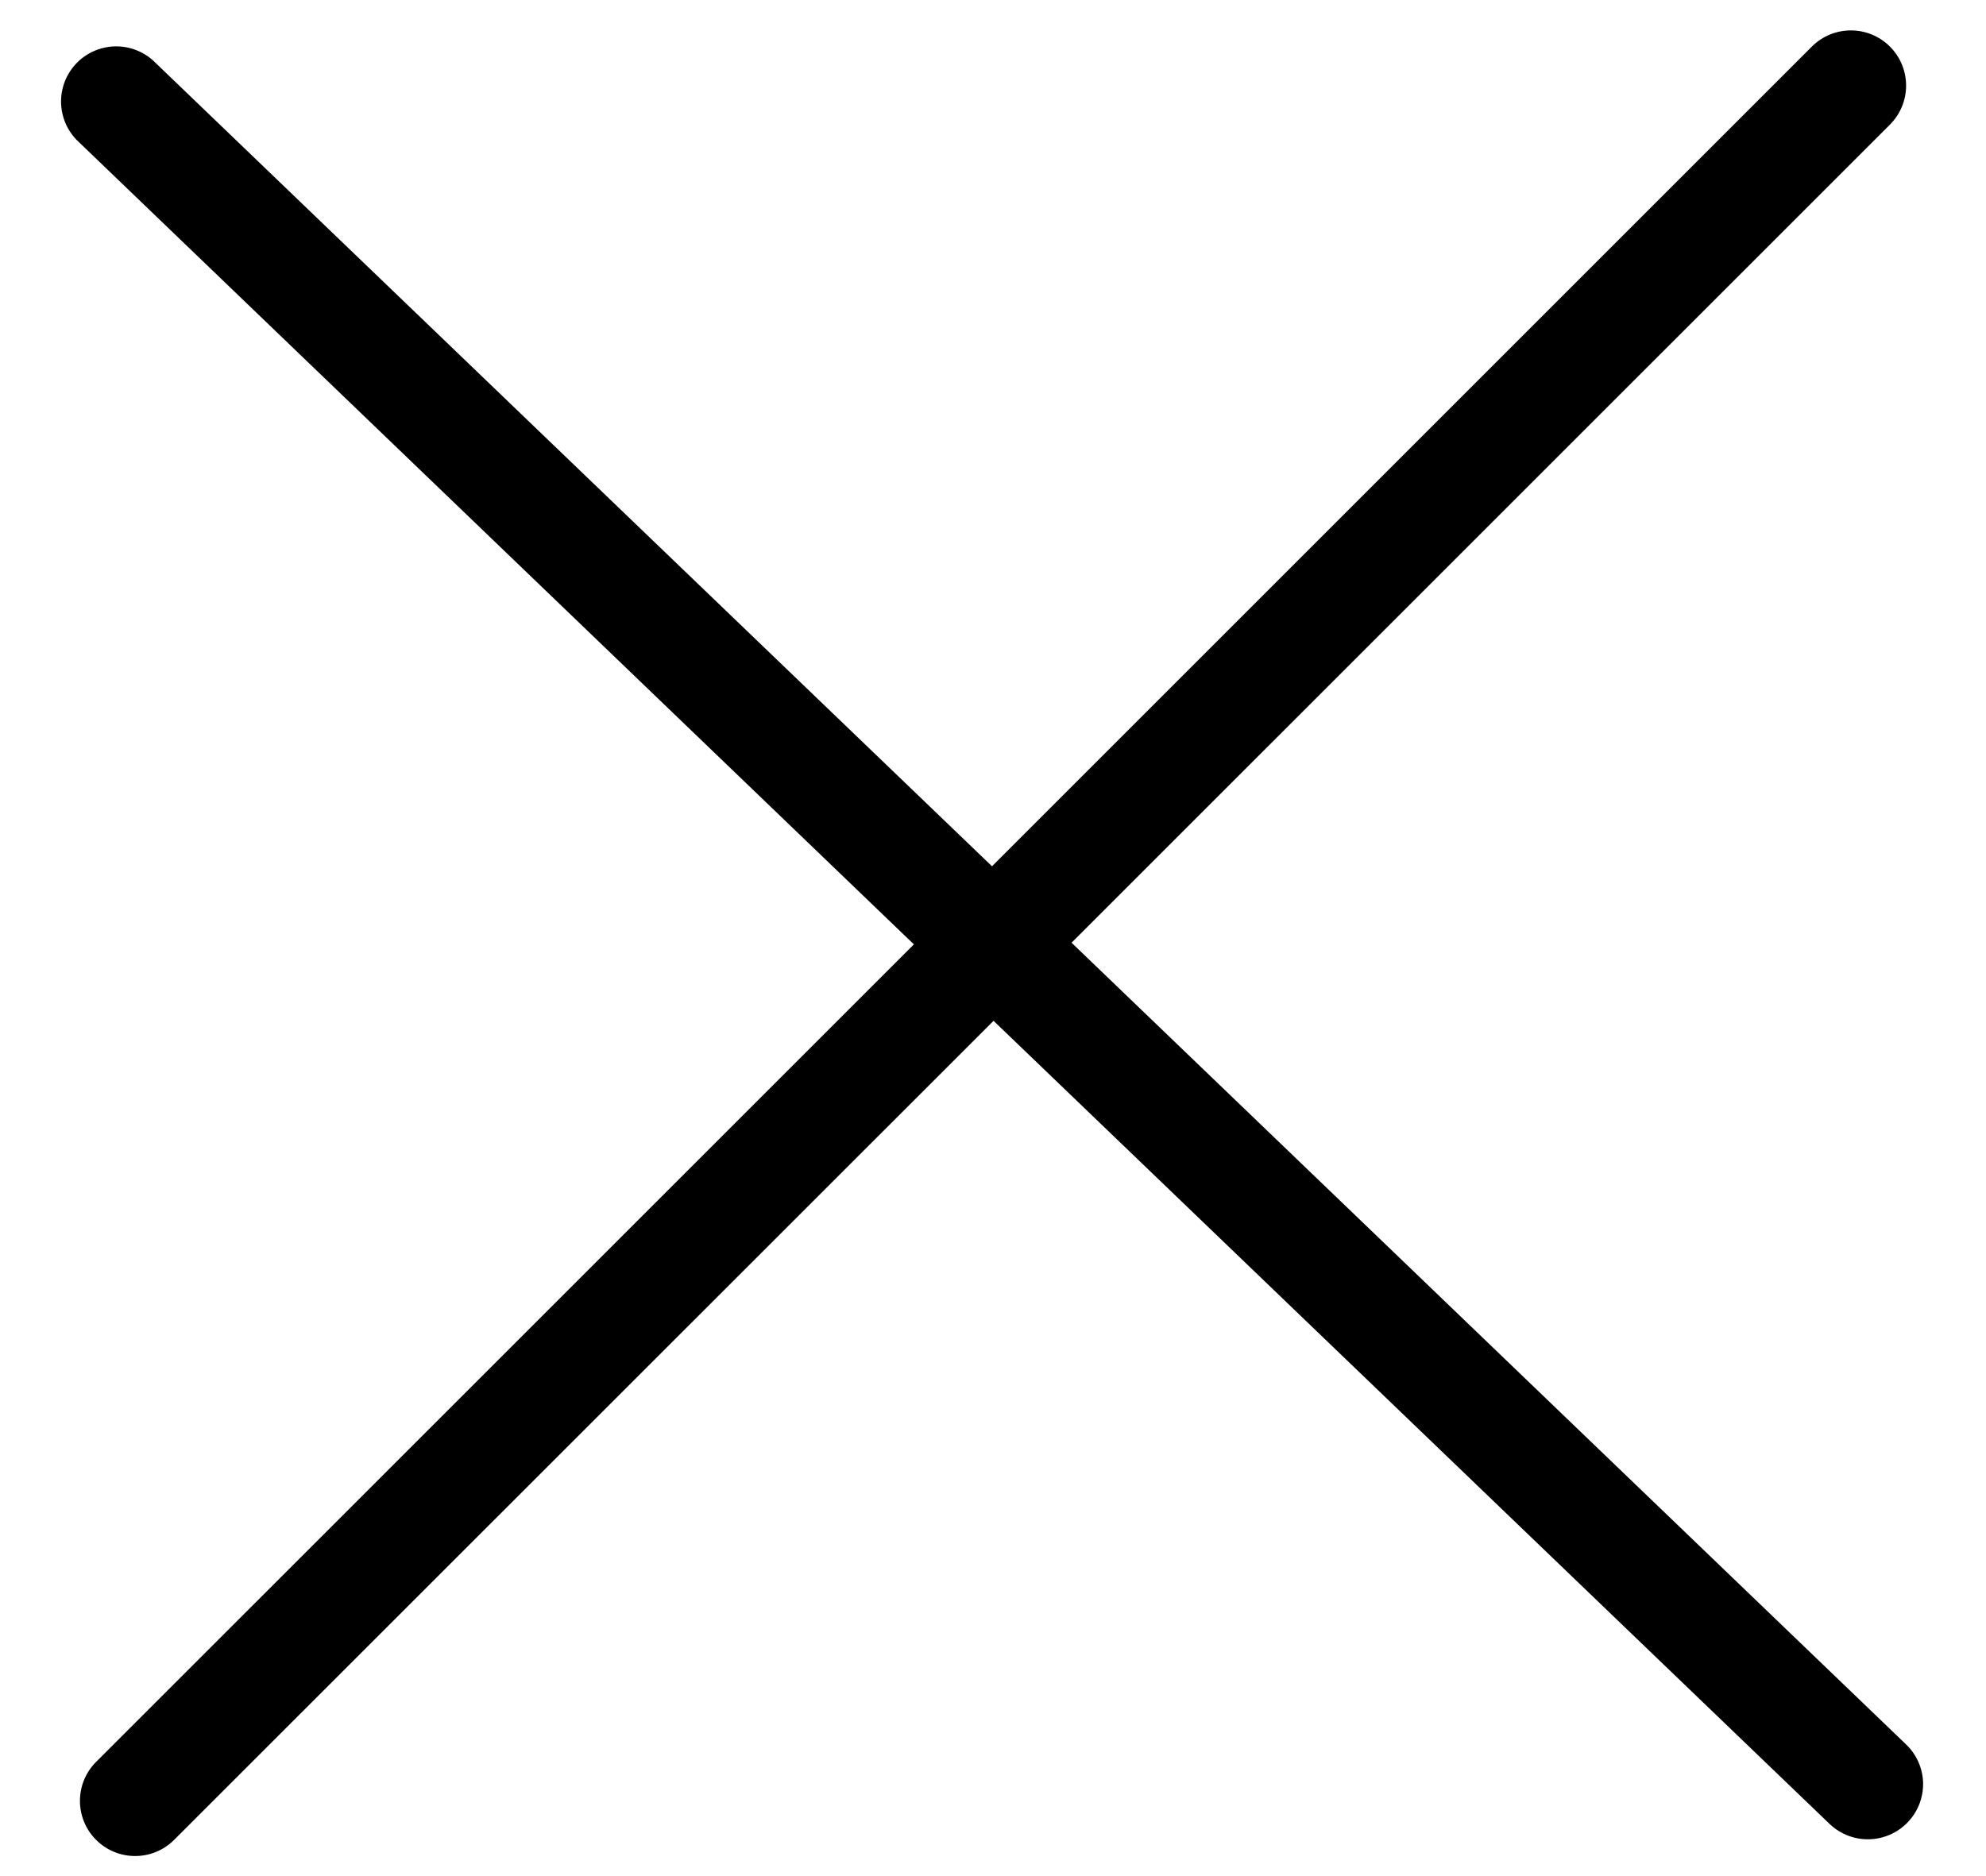
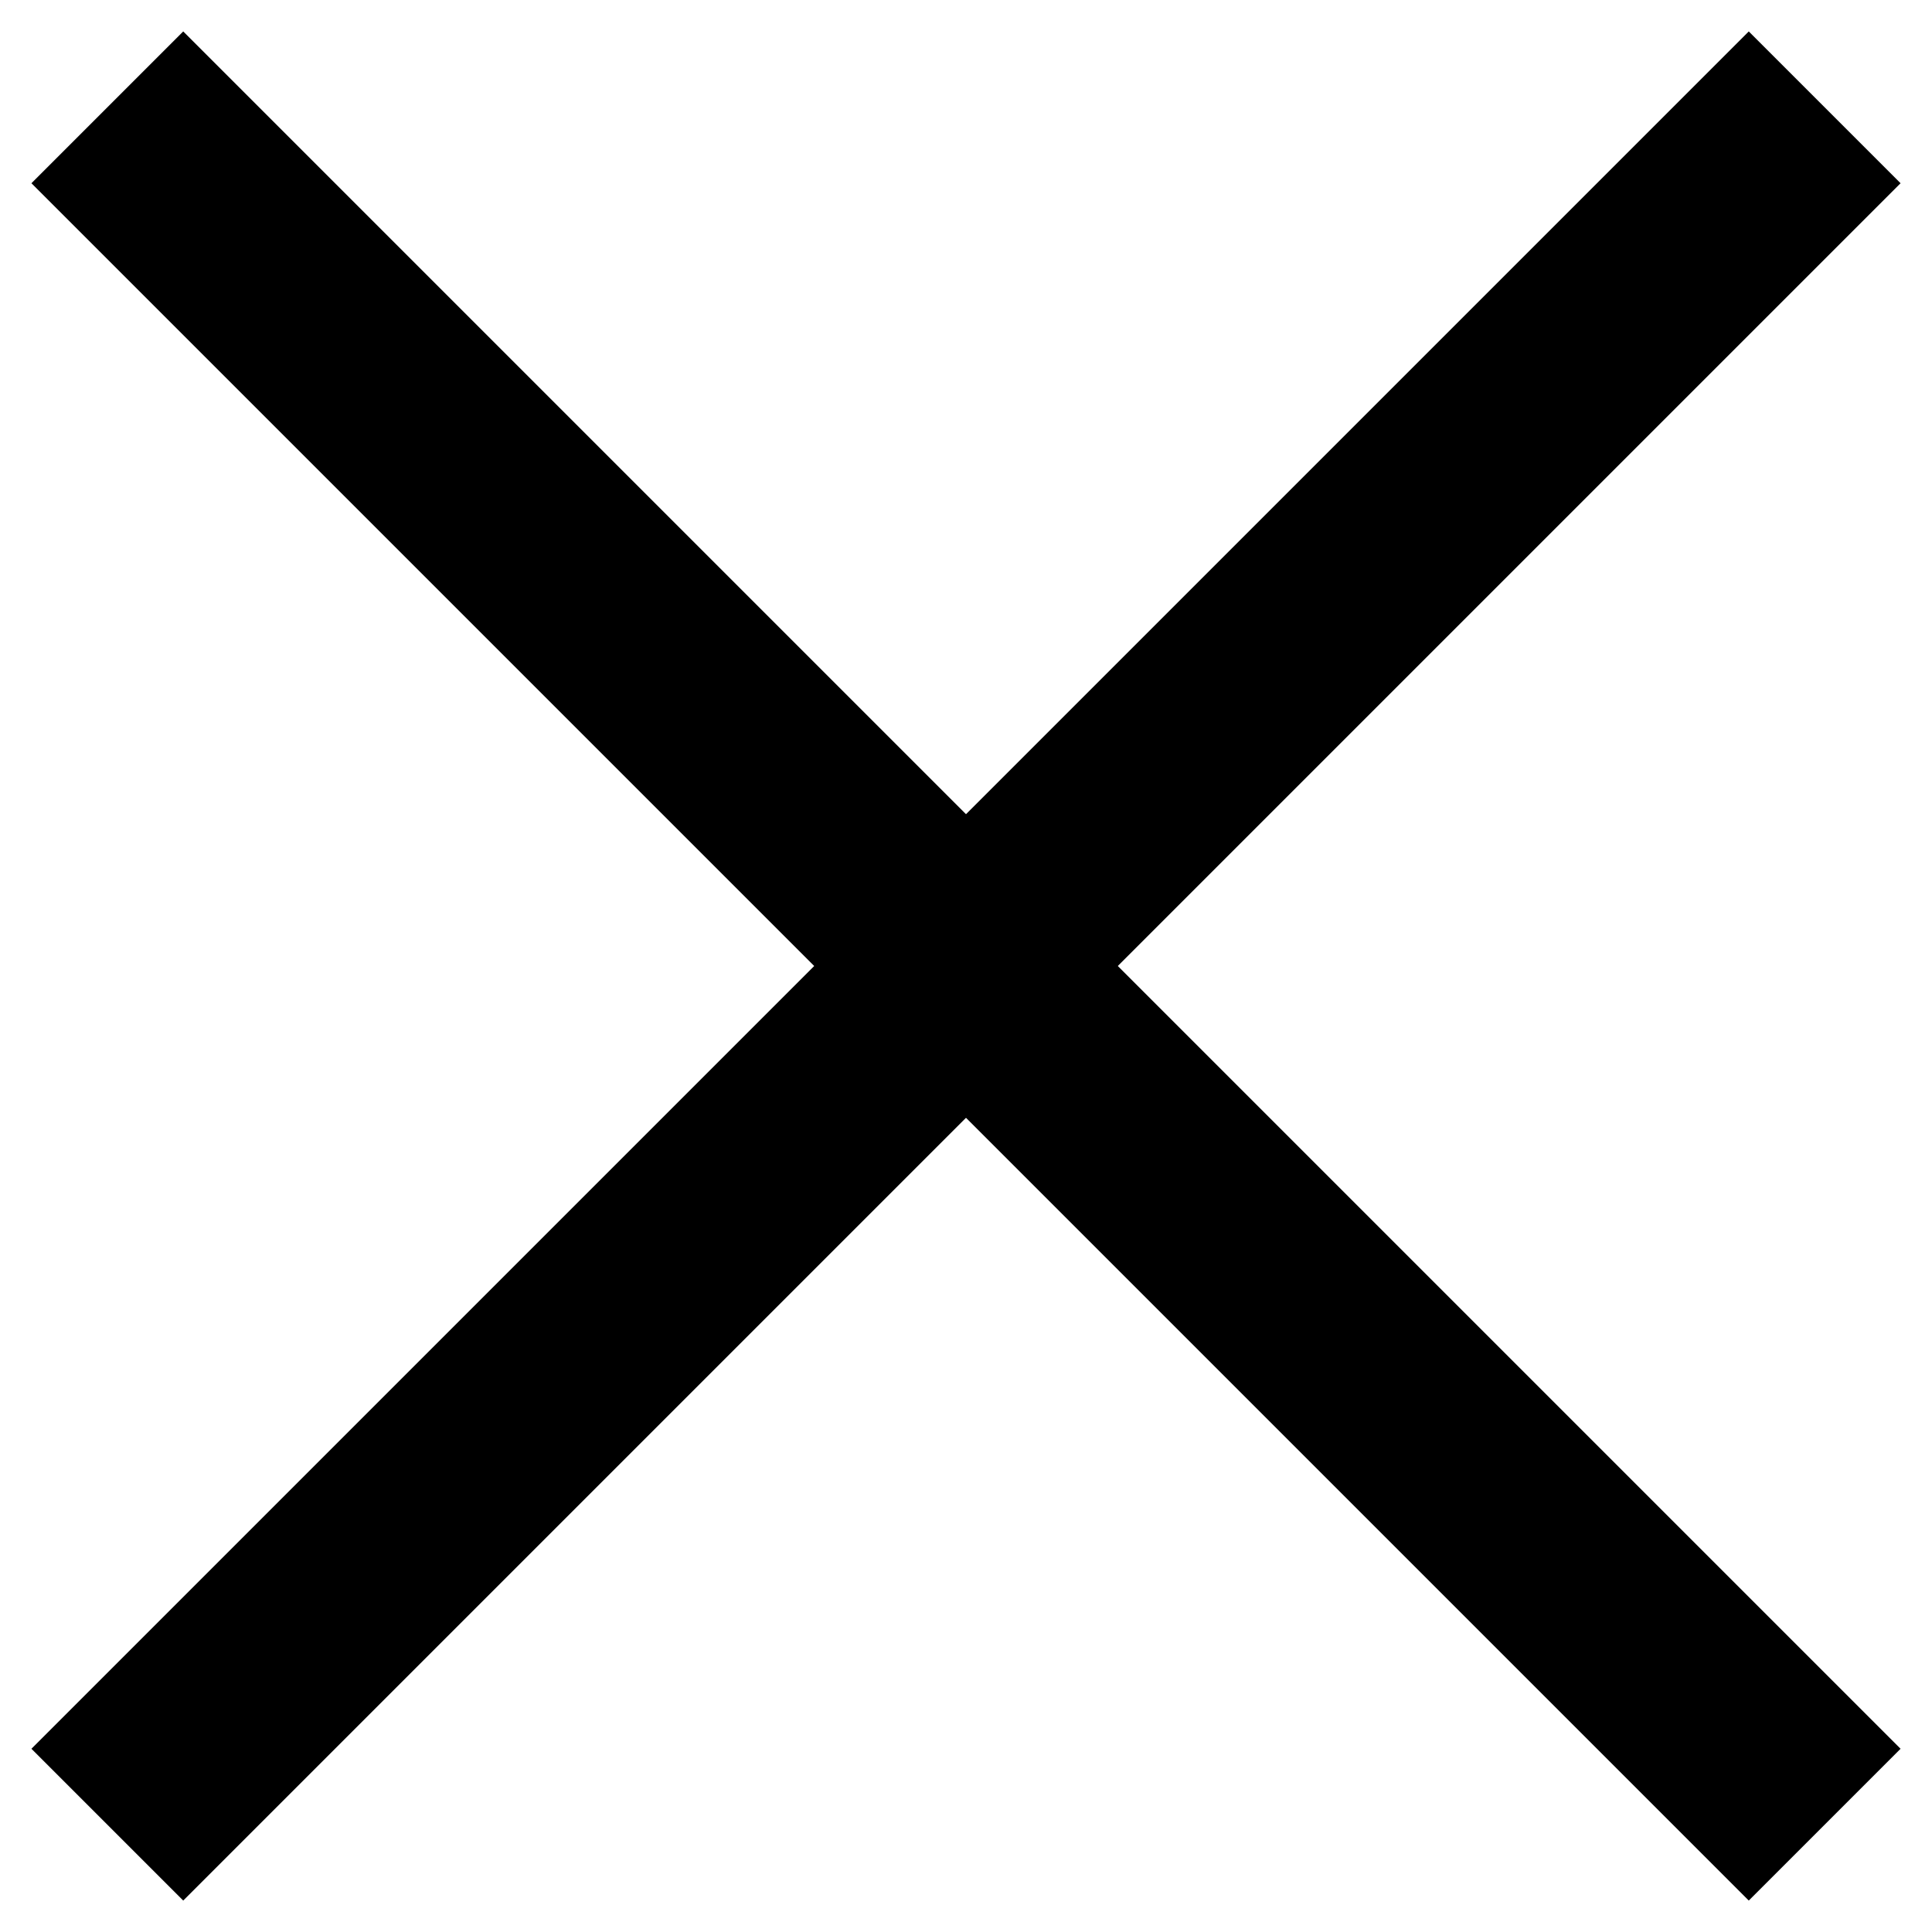
- <svg xmlns="http://www.w3.org/2000/svg" fill="none" class="icon icon-close" viewBox="0 0 18 17">
-   <path fill="currentColor" d="M.865 15.978a.5.5 0 0 0 .707.707l7.433-7.431 7.579 7.282a.501.501 0 0 0 .846-.37.5.5 0 0 0-.153-.351L9.712 8.546l7.417-7.416a.5.5 0 1 0-.707-.708L8.991 7.853 1.413.573a.5.5 0 1 0-.693.72l7.563 7.268z" />
+ <svg xmlns="http://www.w3.org/2000/svg" fill="none" class="icon icon-close" viewBox="0 0 18 18">
+   <line x1="1" y1="1" x2="17" y2="17" stroke="currentColor" stroke-width="2" />
+   <line x1="17" y1="1" x2="1" y2="17" stroke="currentColor" stroke-width="2" />
</svg>
